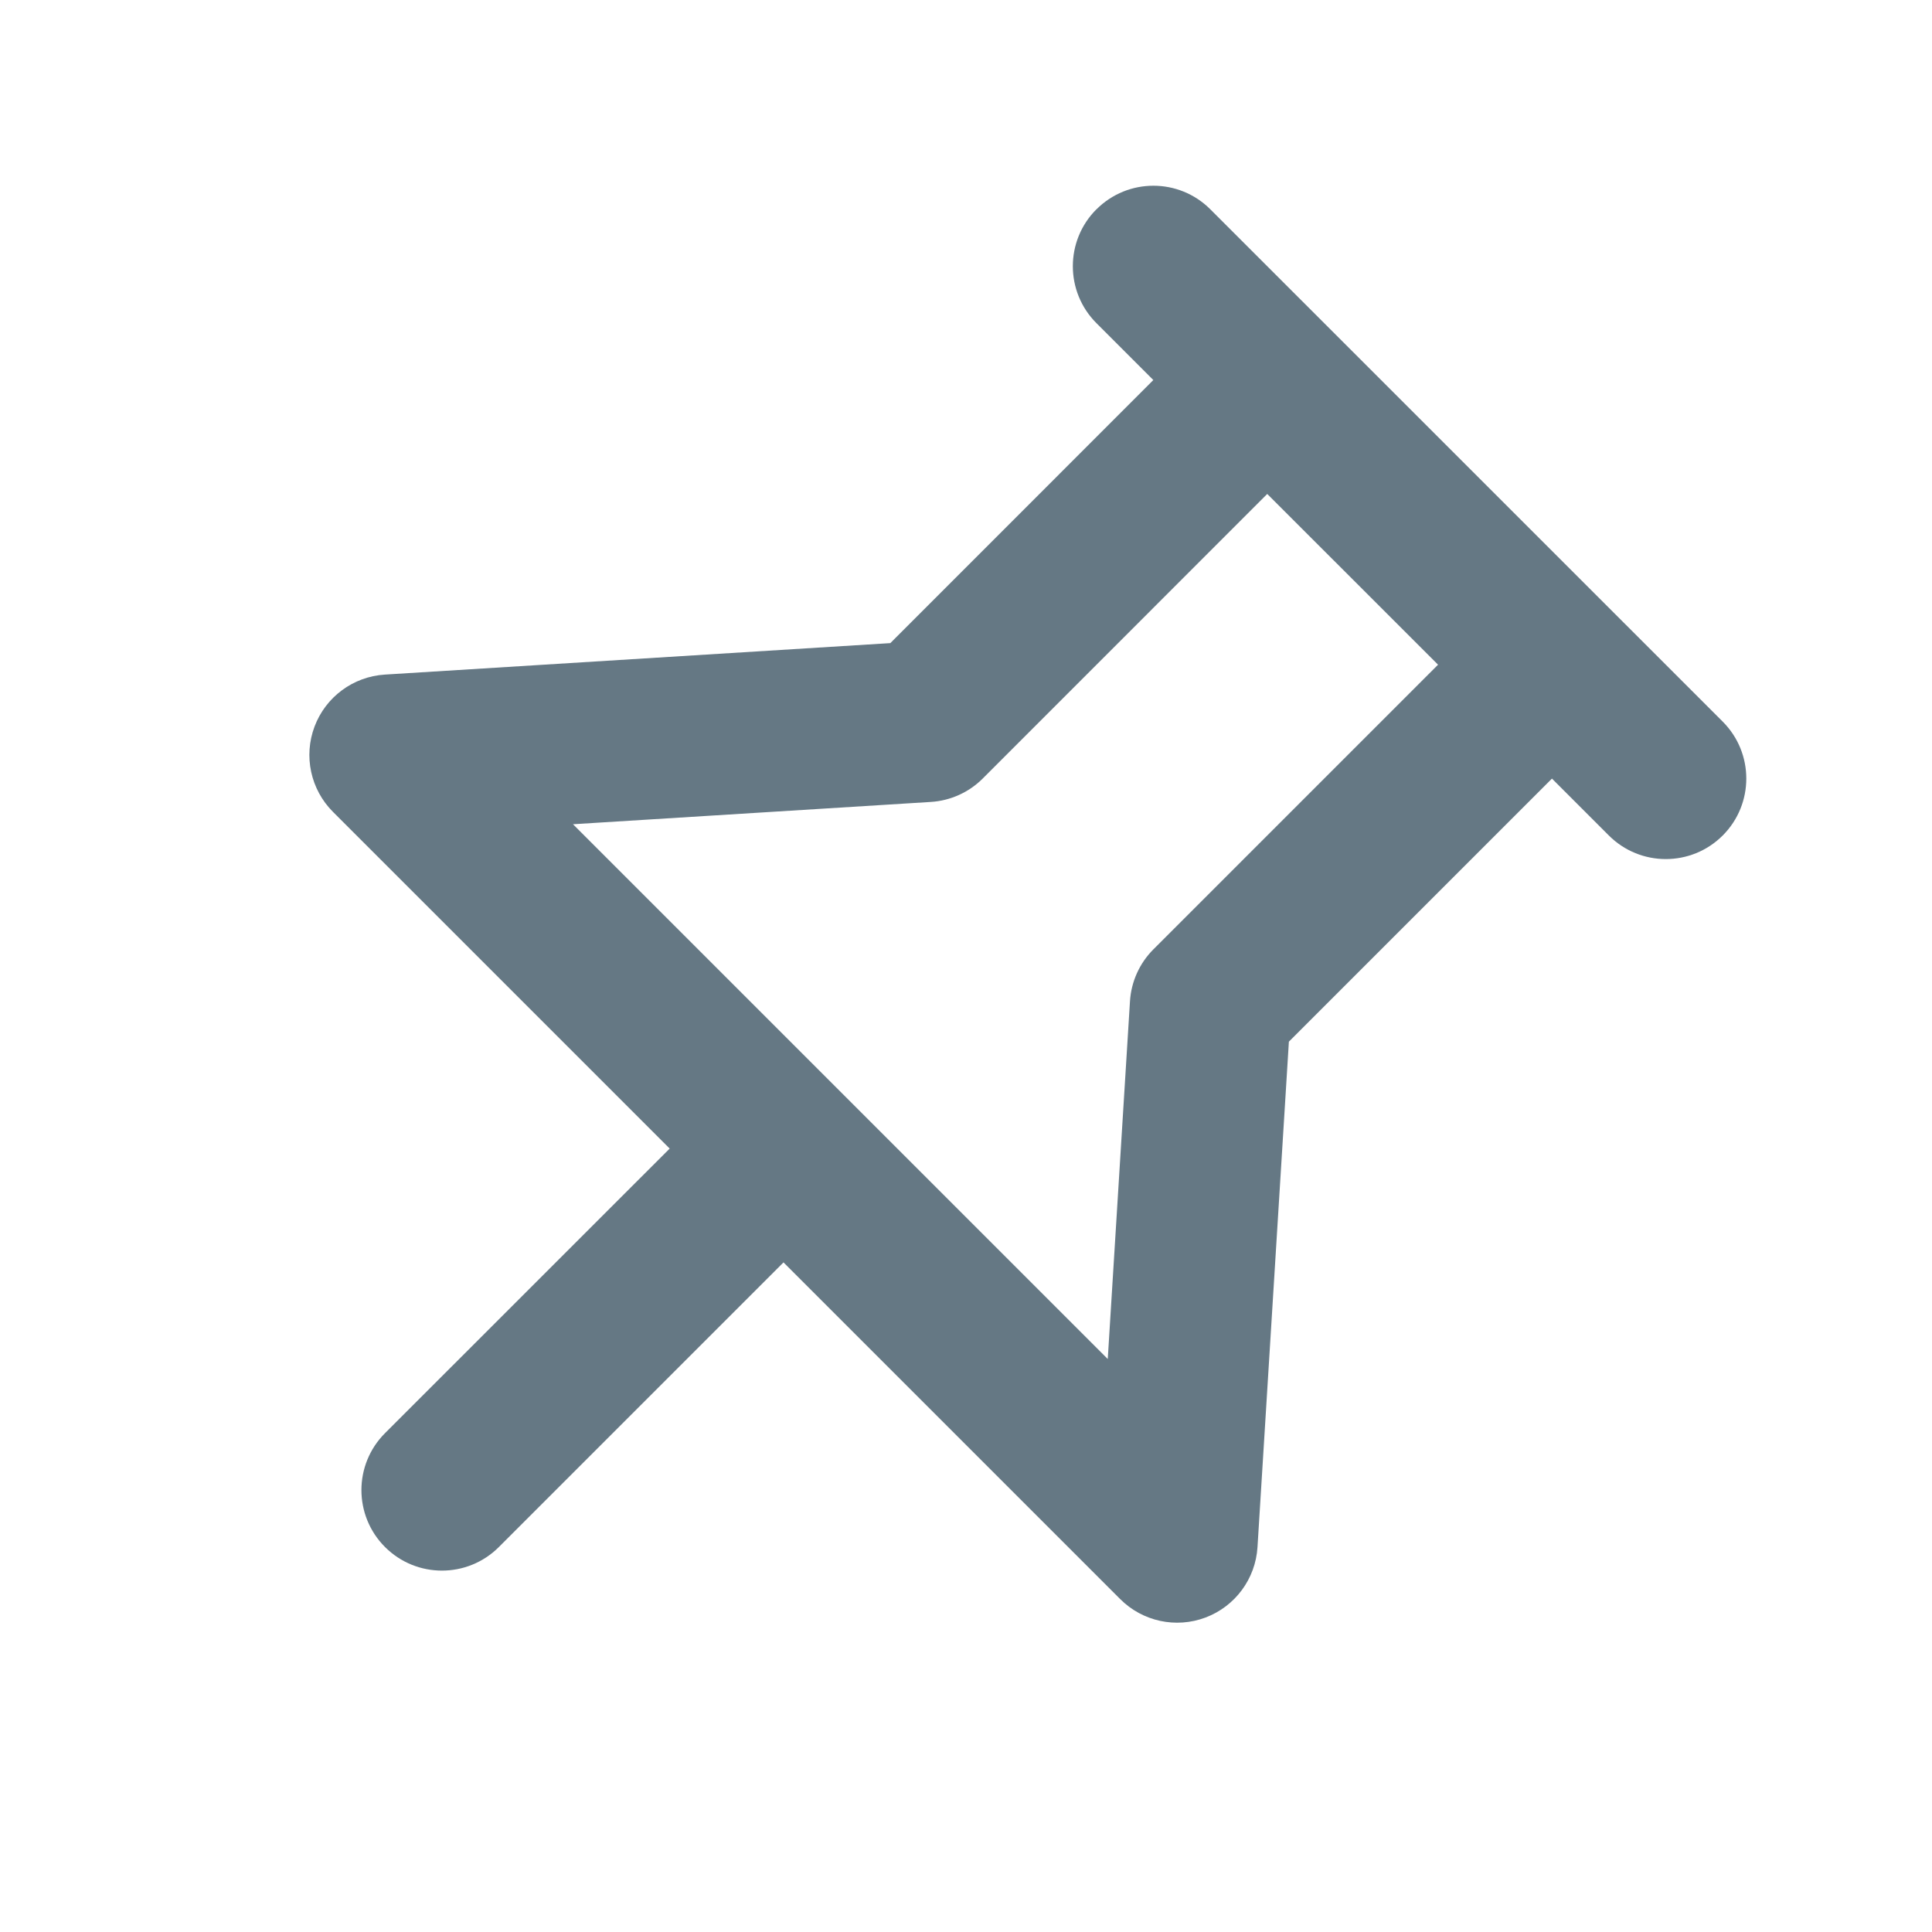
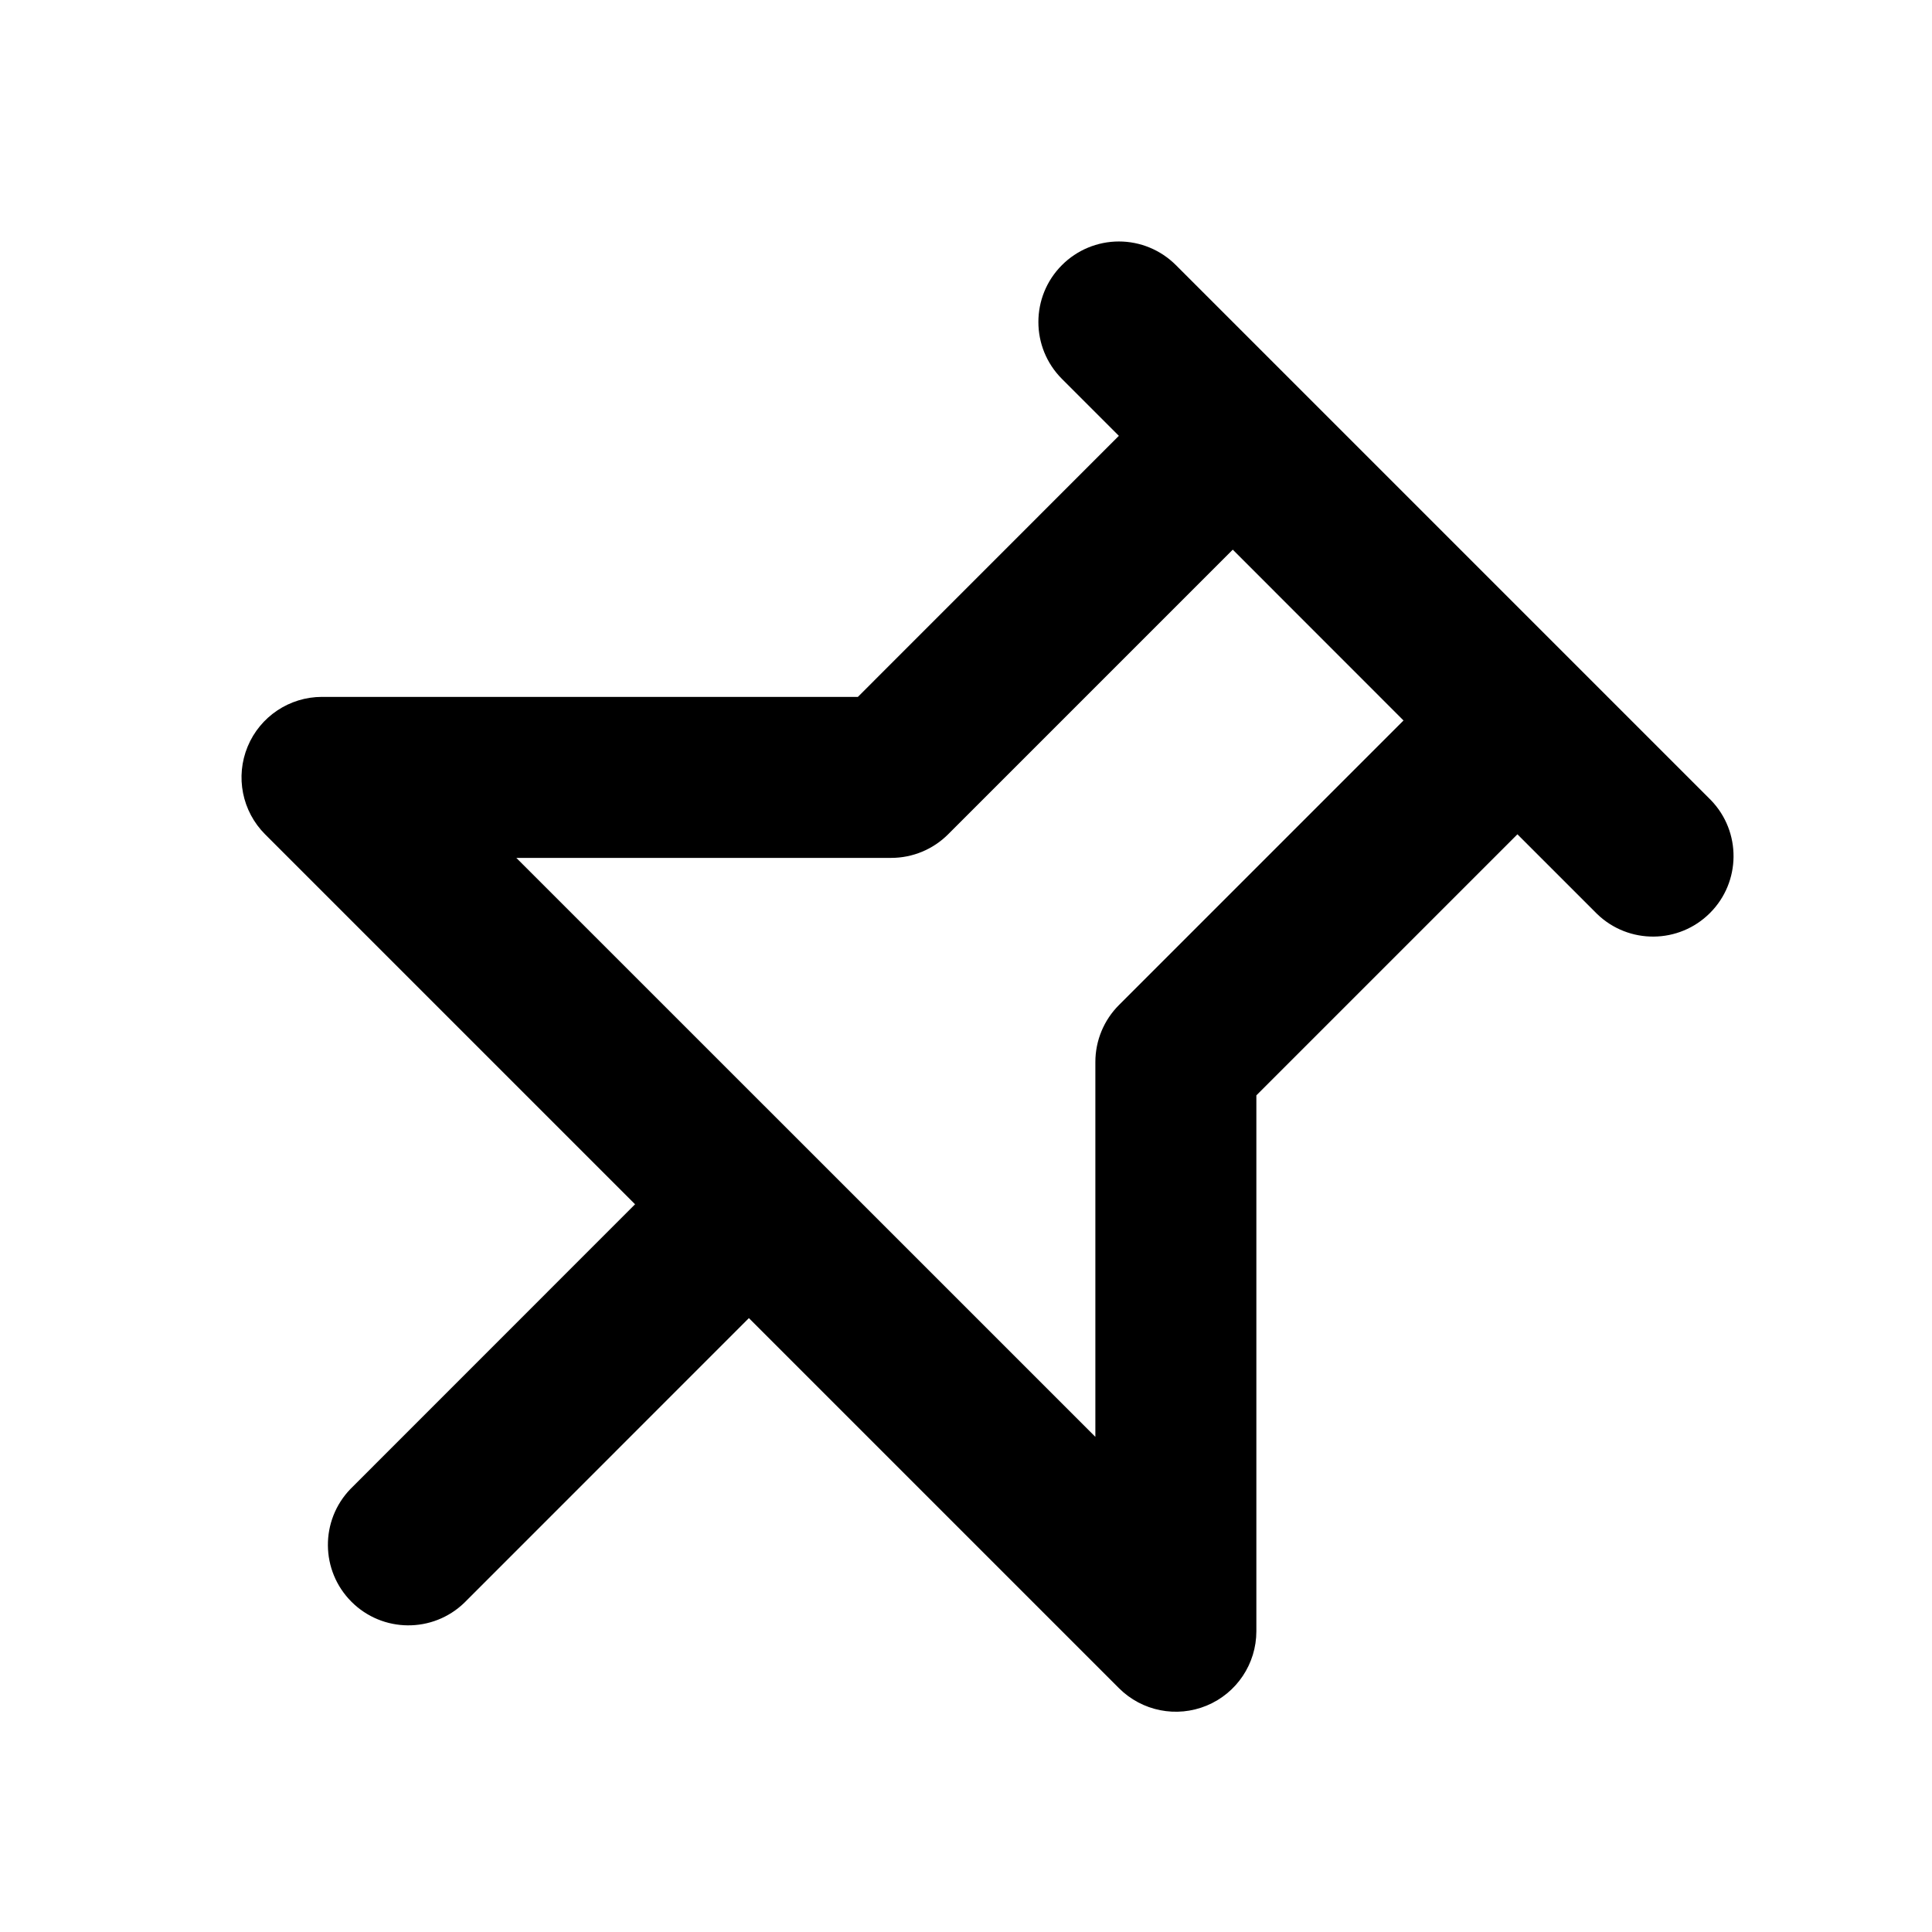
<svg xmlns="http://www.w3.org/2000/svg" fill="none" viewBox="0 0 24 24">
-   <path fill-rule="evenodd" clip-rule="evenodd" d="M13.621 2.6a1 1 0 0 1 1.414 0L21.4 8.964a1 1 0 0 1-1.414 1.415l-.707-.707-3.268 3.268-.39 6.279a1 1 0 0 1-1.706.645l-4.182-4.182-3.536 3.536a1 1 0 0 1-1.414-1.415l3.536-3.535-4.182-4.182A1 1 0 0 1 4.78 8.38l6.28-.391 3.267-3.268-.707-.707a1 1 0 0 1 0-1.414Zm2.121 3.536-3.535 3.536a1 1 0 0 1-.645.29l-4.444.277 6.643 6.643.276-4.444a1 1 0 0 1 .291-.645l3.536-3.536-2.122-2.121Z" fill="#657884" />
+   <path d="M13.192 3.293a1 1 0 0 1 1.415 0l6.647 6.647a1 1 0 0 1-1.414 1.414l-.99-.99-3.243 3.243v6.657a1 1 0 0 1-1.707.707l-4.597-4.597-3.535 3.536a1 1 0 0 1-1.414-1.414l3.535-3.536-4.596-4.596A1 1 0 0 1 4 8.657h6.657l3.242-3.243-.707-.707a1 1 0 0 1 0-1.414Zm2.122 3.535-3.536 3.536a1 1 0 0 1-.707.293H6.414l7.193 7.192v-4.657a1 1 0 0 1 .293-.707l3.535-3.535-2.121-2.122Z" fill="#000" />
</svg>
